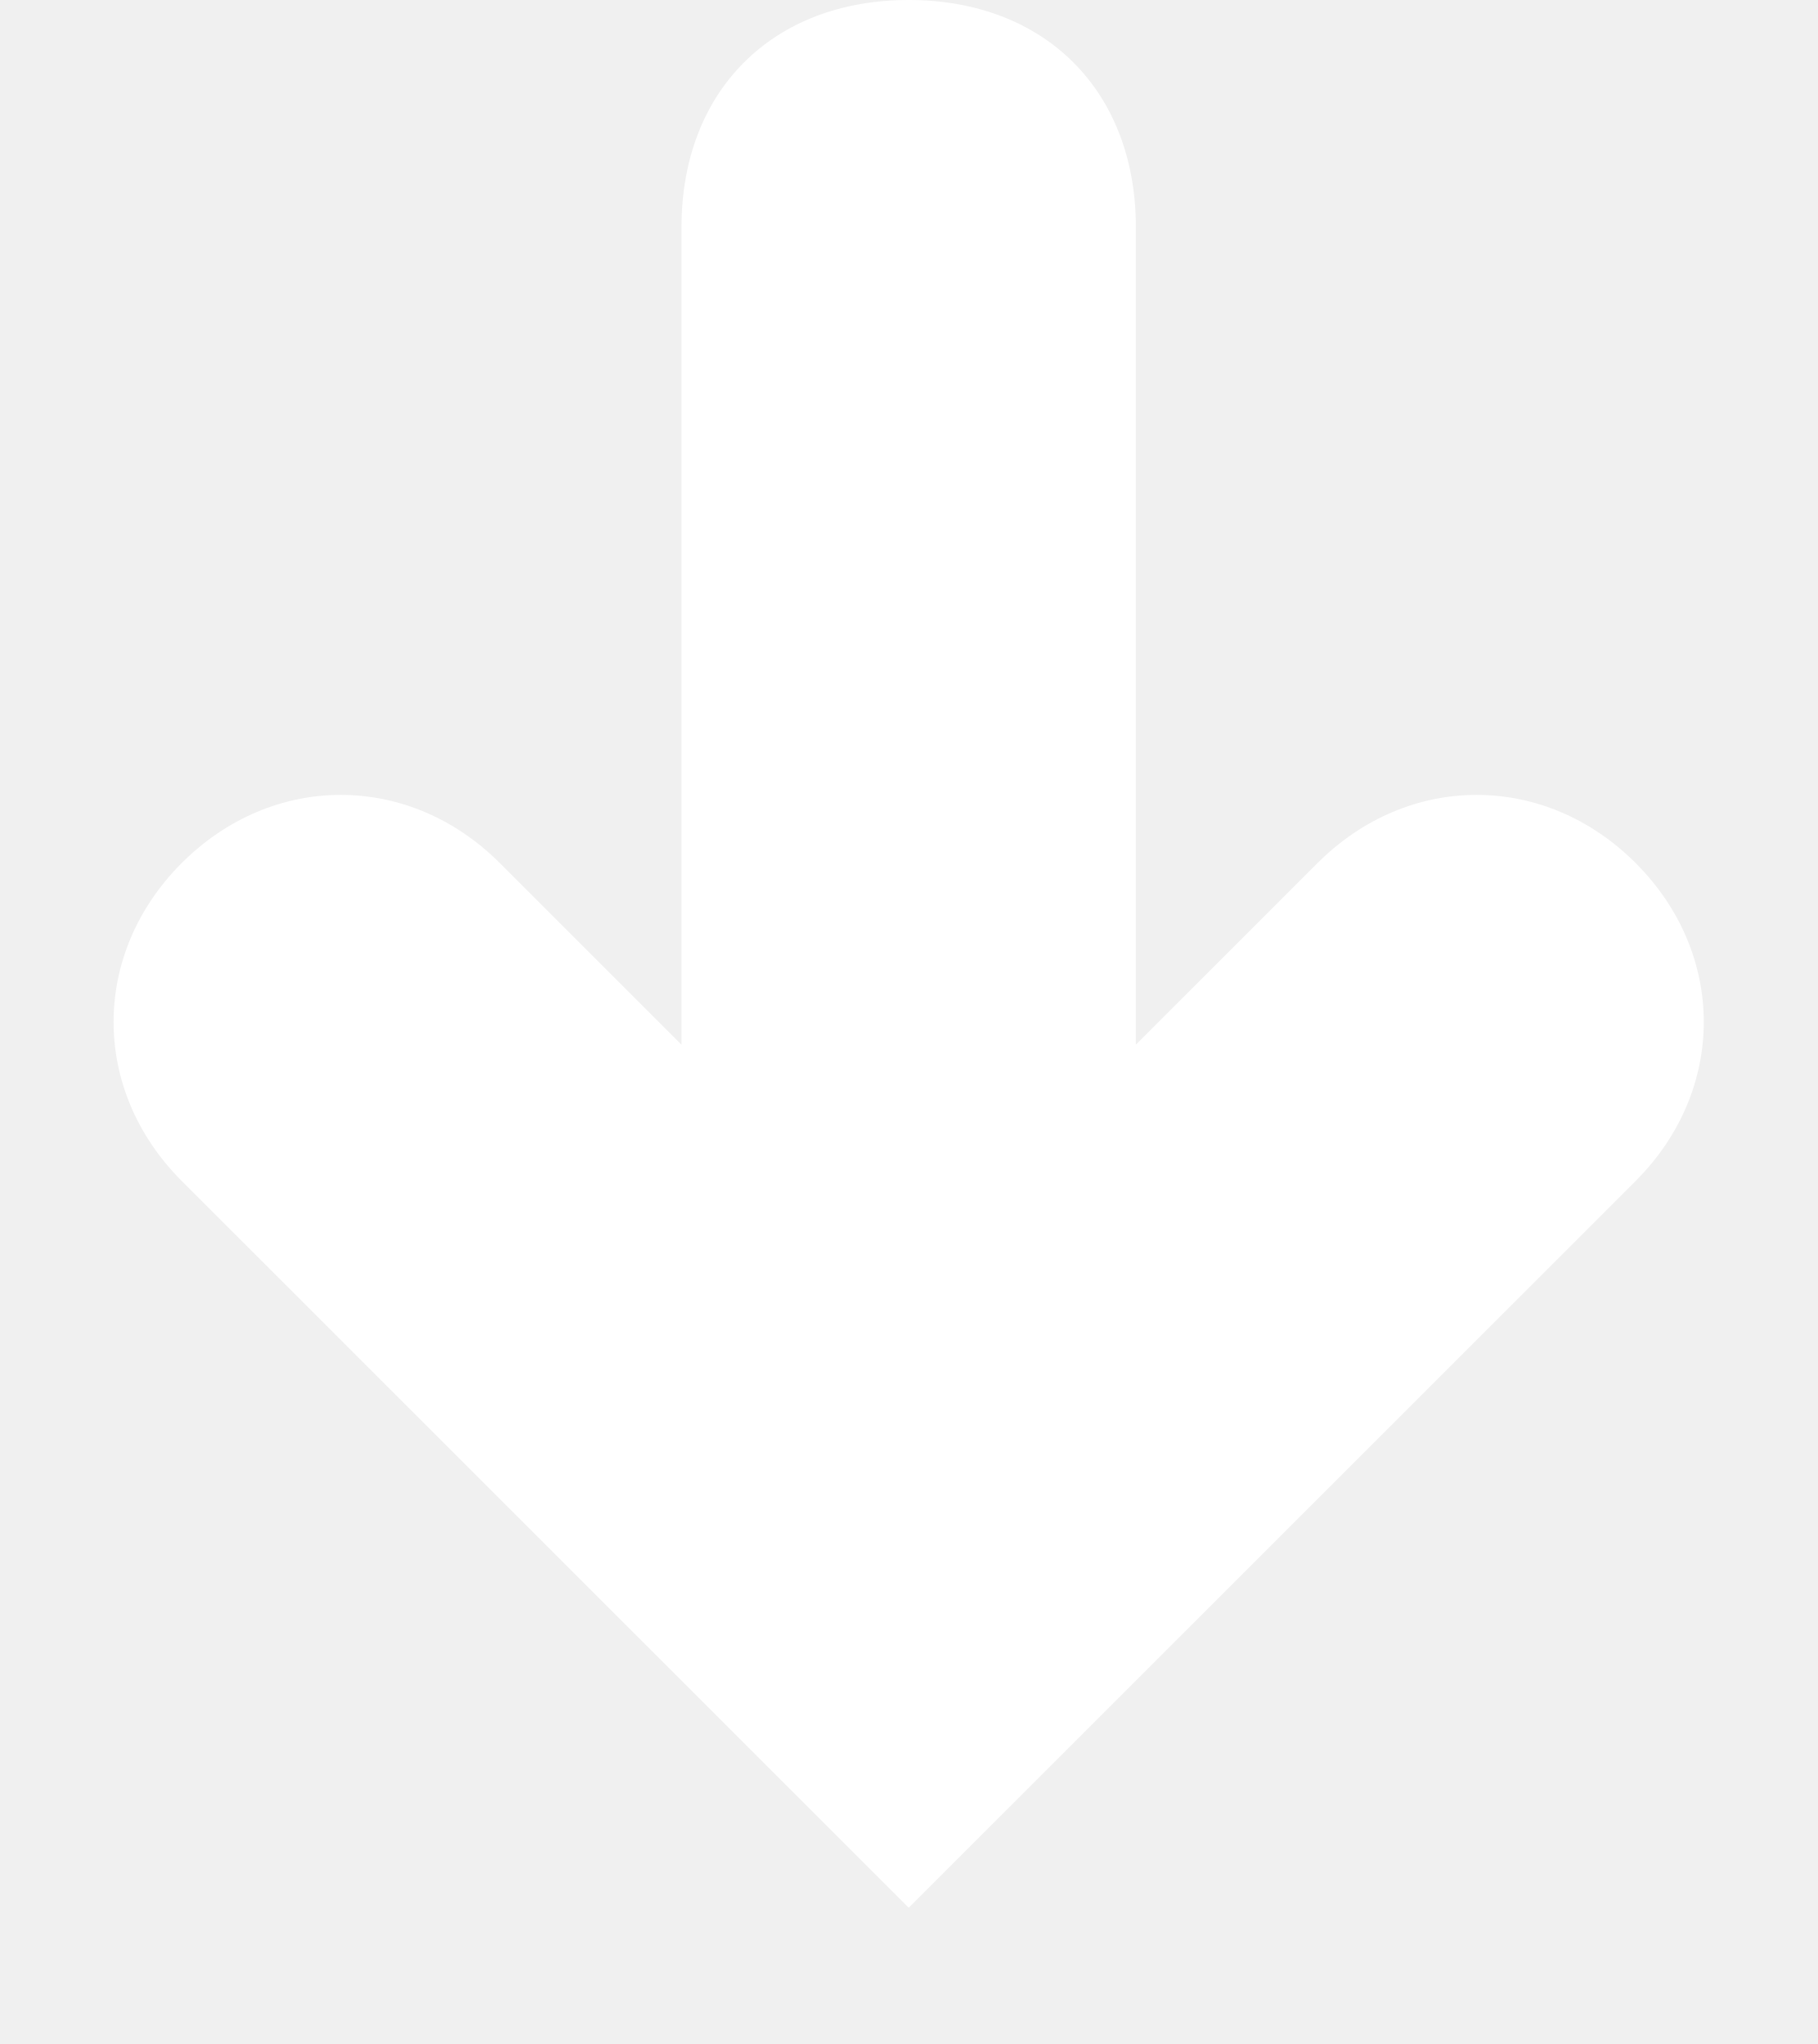
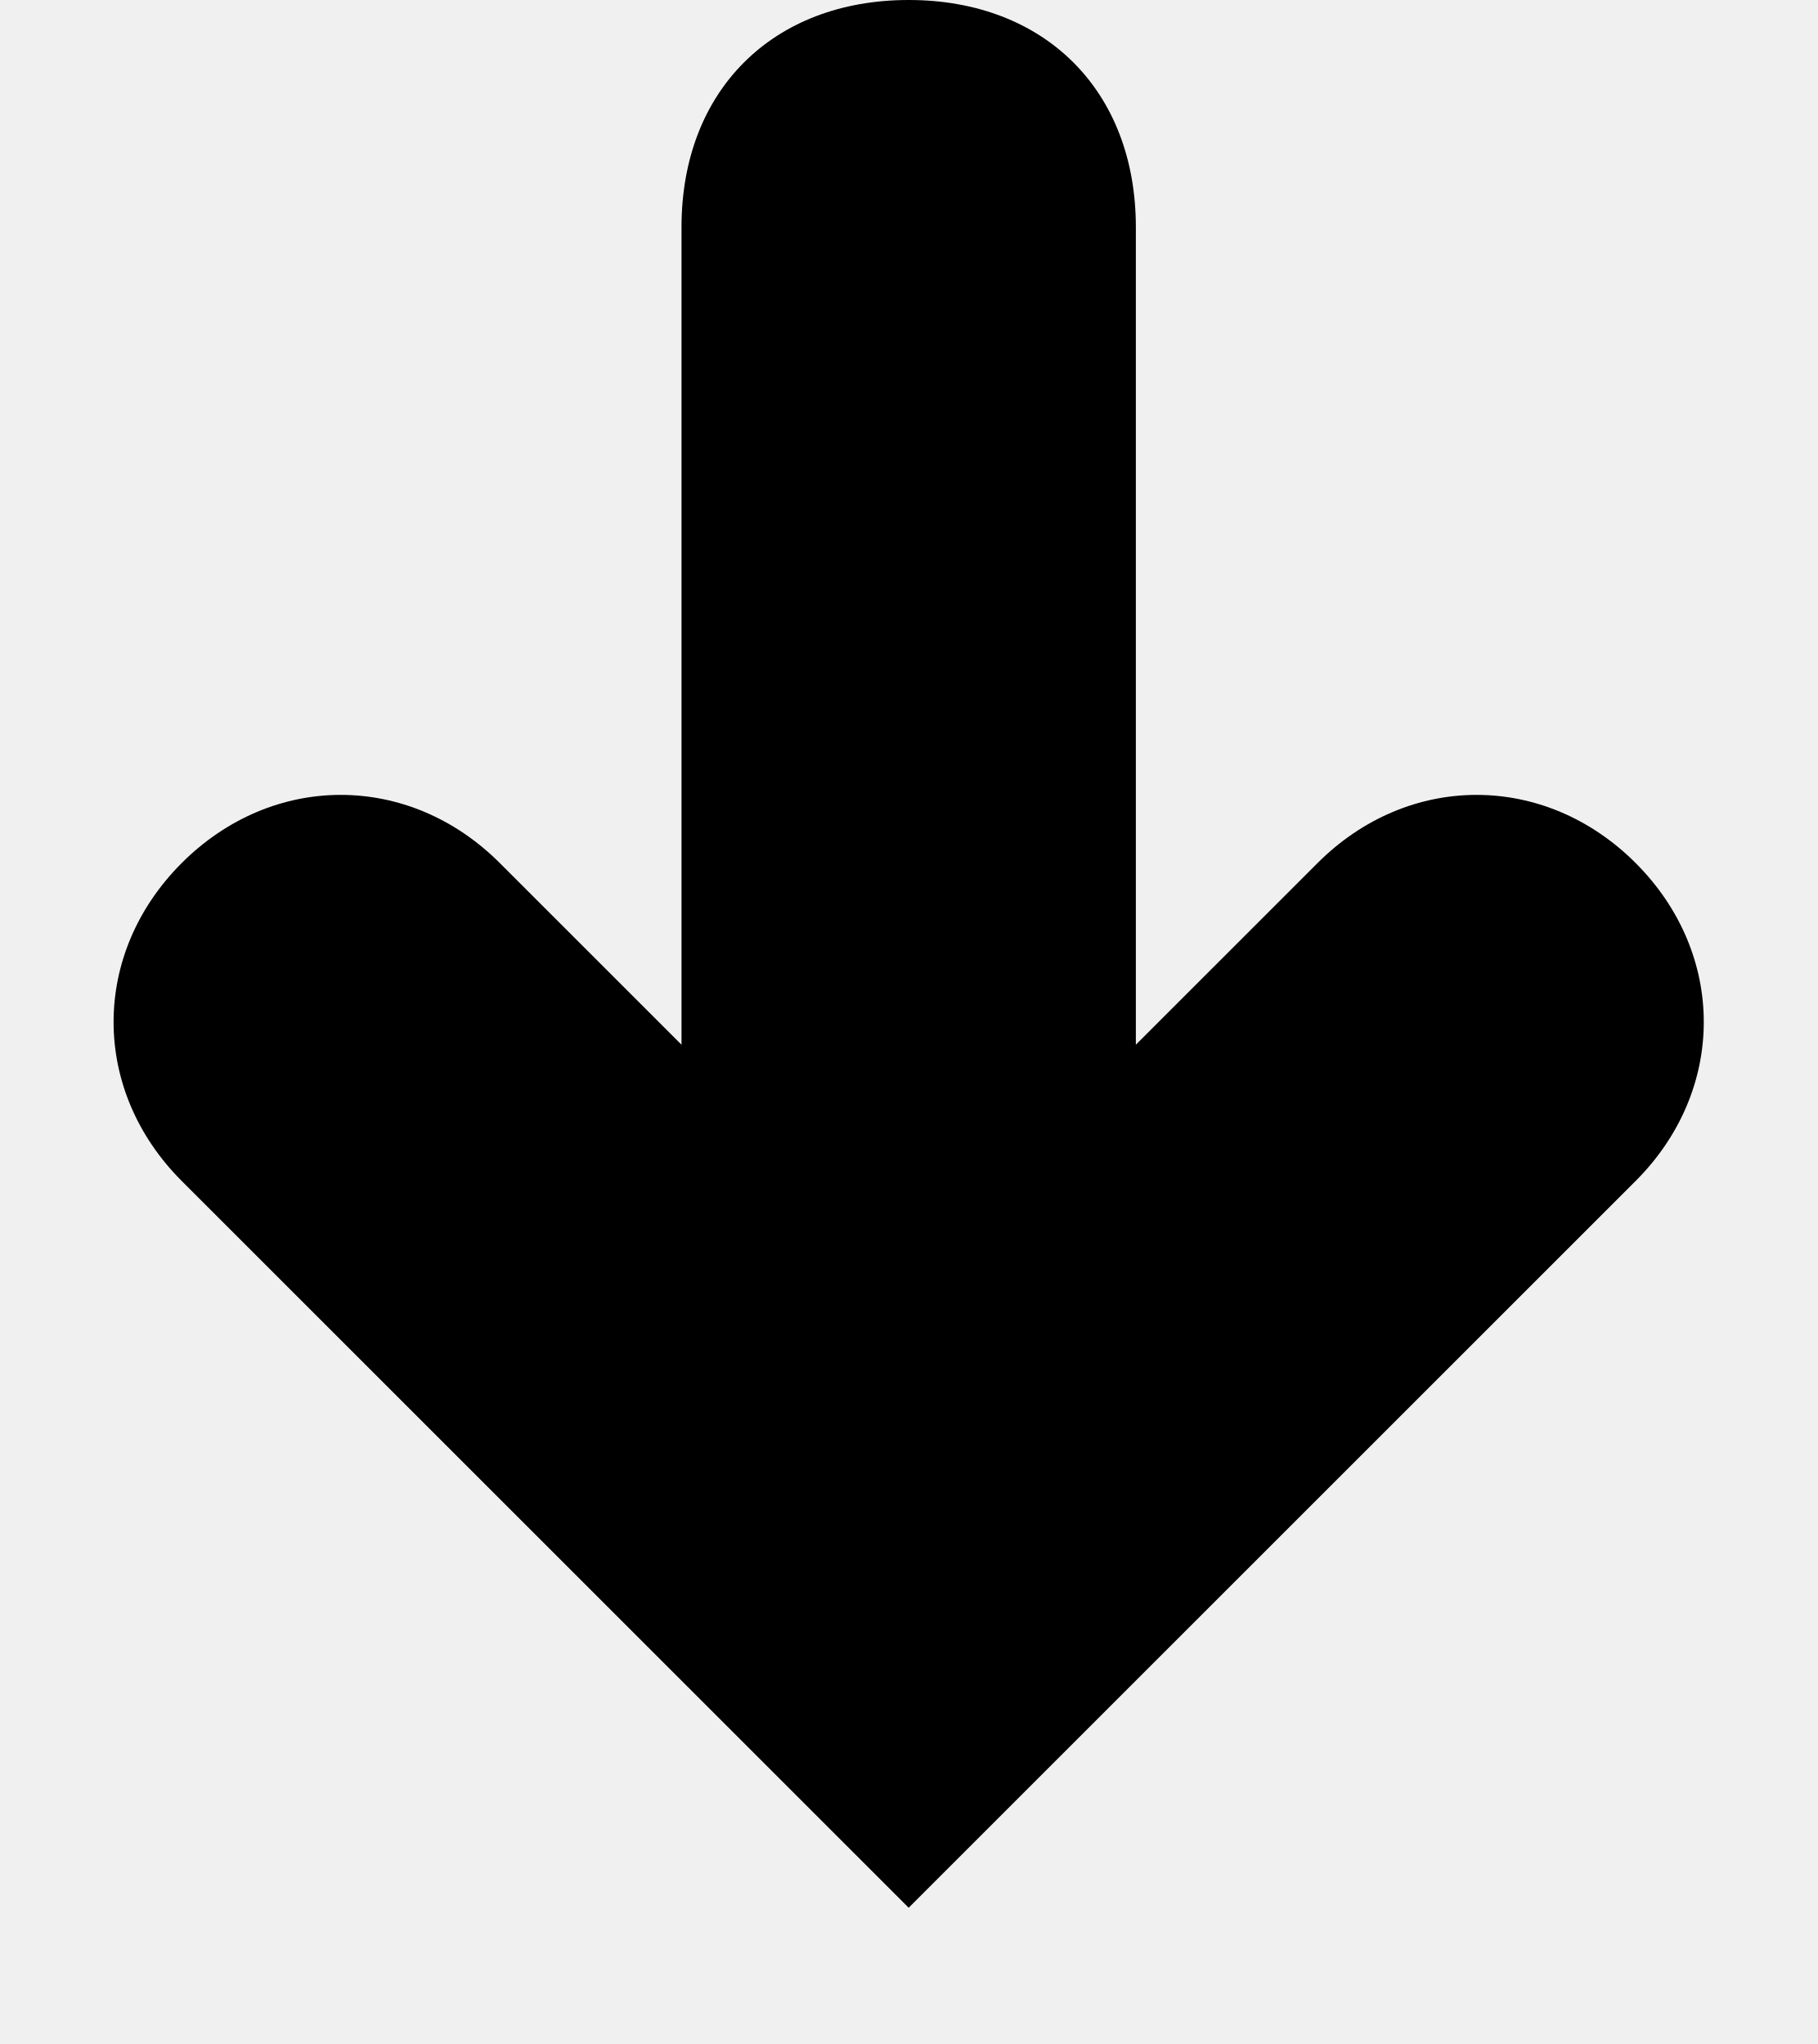
- <svg xmlns="http://www.w3.org/2000/svg" width="8" height="9" viewBox="0 0 8 9" fill="none">
-   <path d="M7.2 3.8C6.8 3.4 6.2 3.4 5.8 3.8L5 4.6V1C5 0.4 4.6 0 4 0C3.4 0 3 0.4 3 1V4.6L2.2 3.8C1.8 3.4 1.2 3.4 0.8 3.8C0.4 4.2 0.4 4.8 0.8 5.2L4 8.4L7.2 5.2C7.6 4.8 7.6 4.2 7.2 3.8Z" fill="white" />
+ <svg xmlns="http://www.w3.org/2000/svg" width="8" height="9" viewBox="0 0 8 9">
+   <path d="M7.2 3.8C6.8 3.4 6.2 3.4 5.8 3.8L5 4.6V1C5 0.4 4.6 0 4 0C3.4 0 3 0.4 3 1V4.6L2.2 3.8C1.8 3.4 1.2 3.4 0.8 3.8C0.4 4.2 0.4 4.8 0.8 5.2L4 8.4L7.2 5.2C7.6 4.8 7.6 4.2 7.2 3.8Z" />
</svg>
